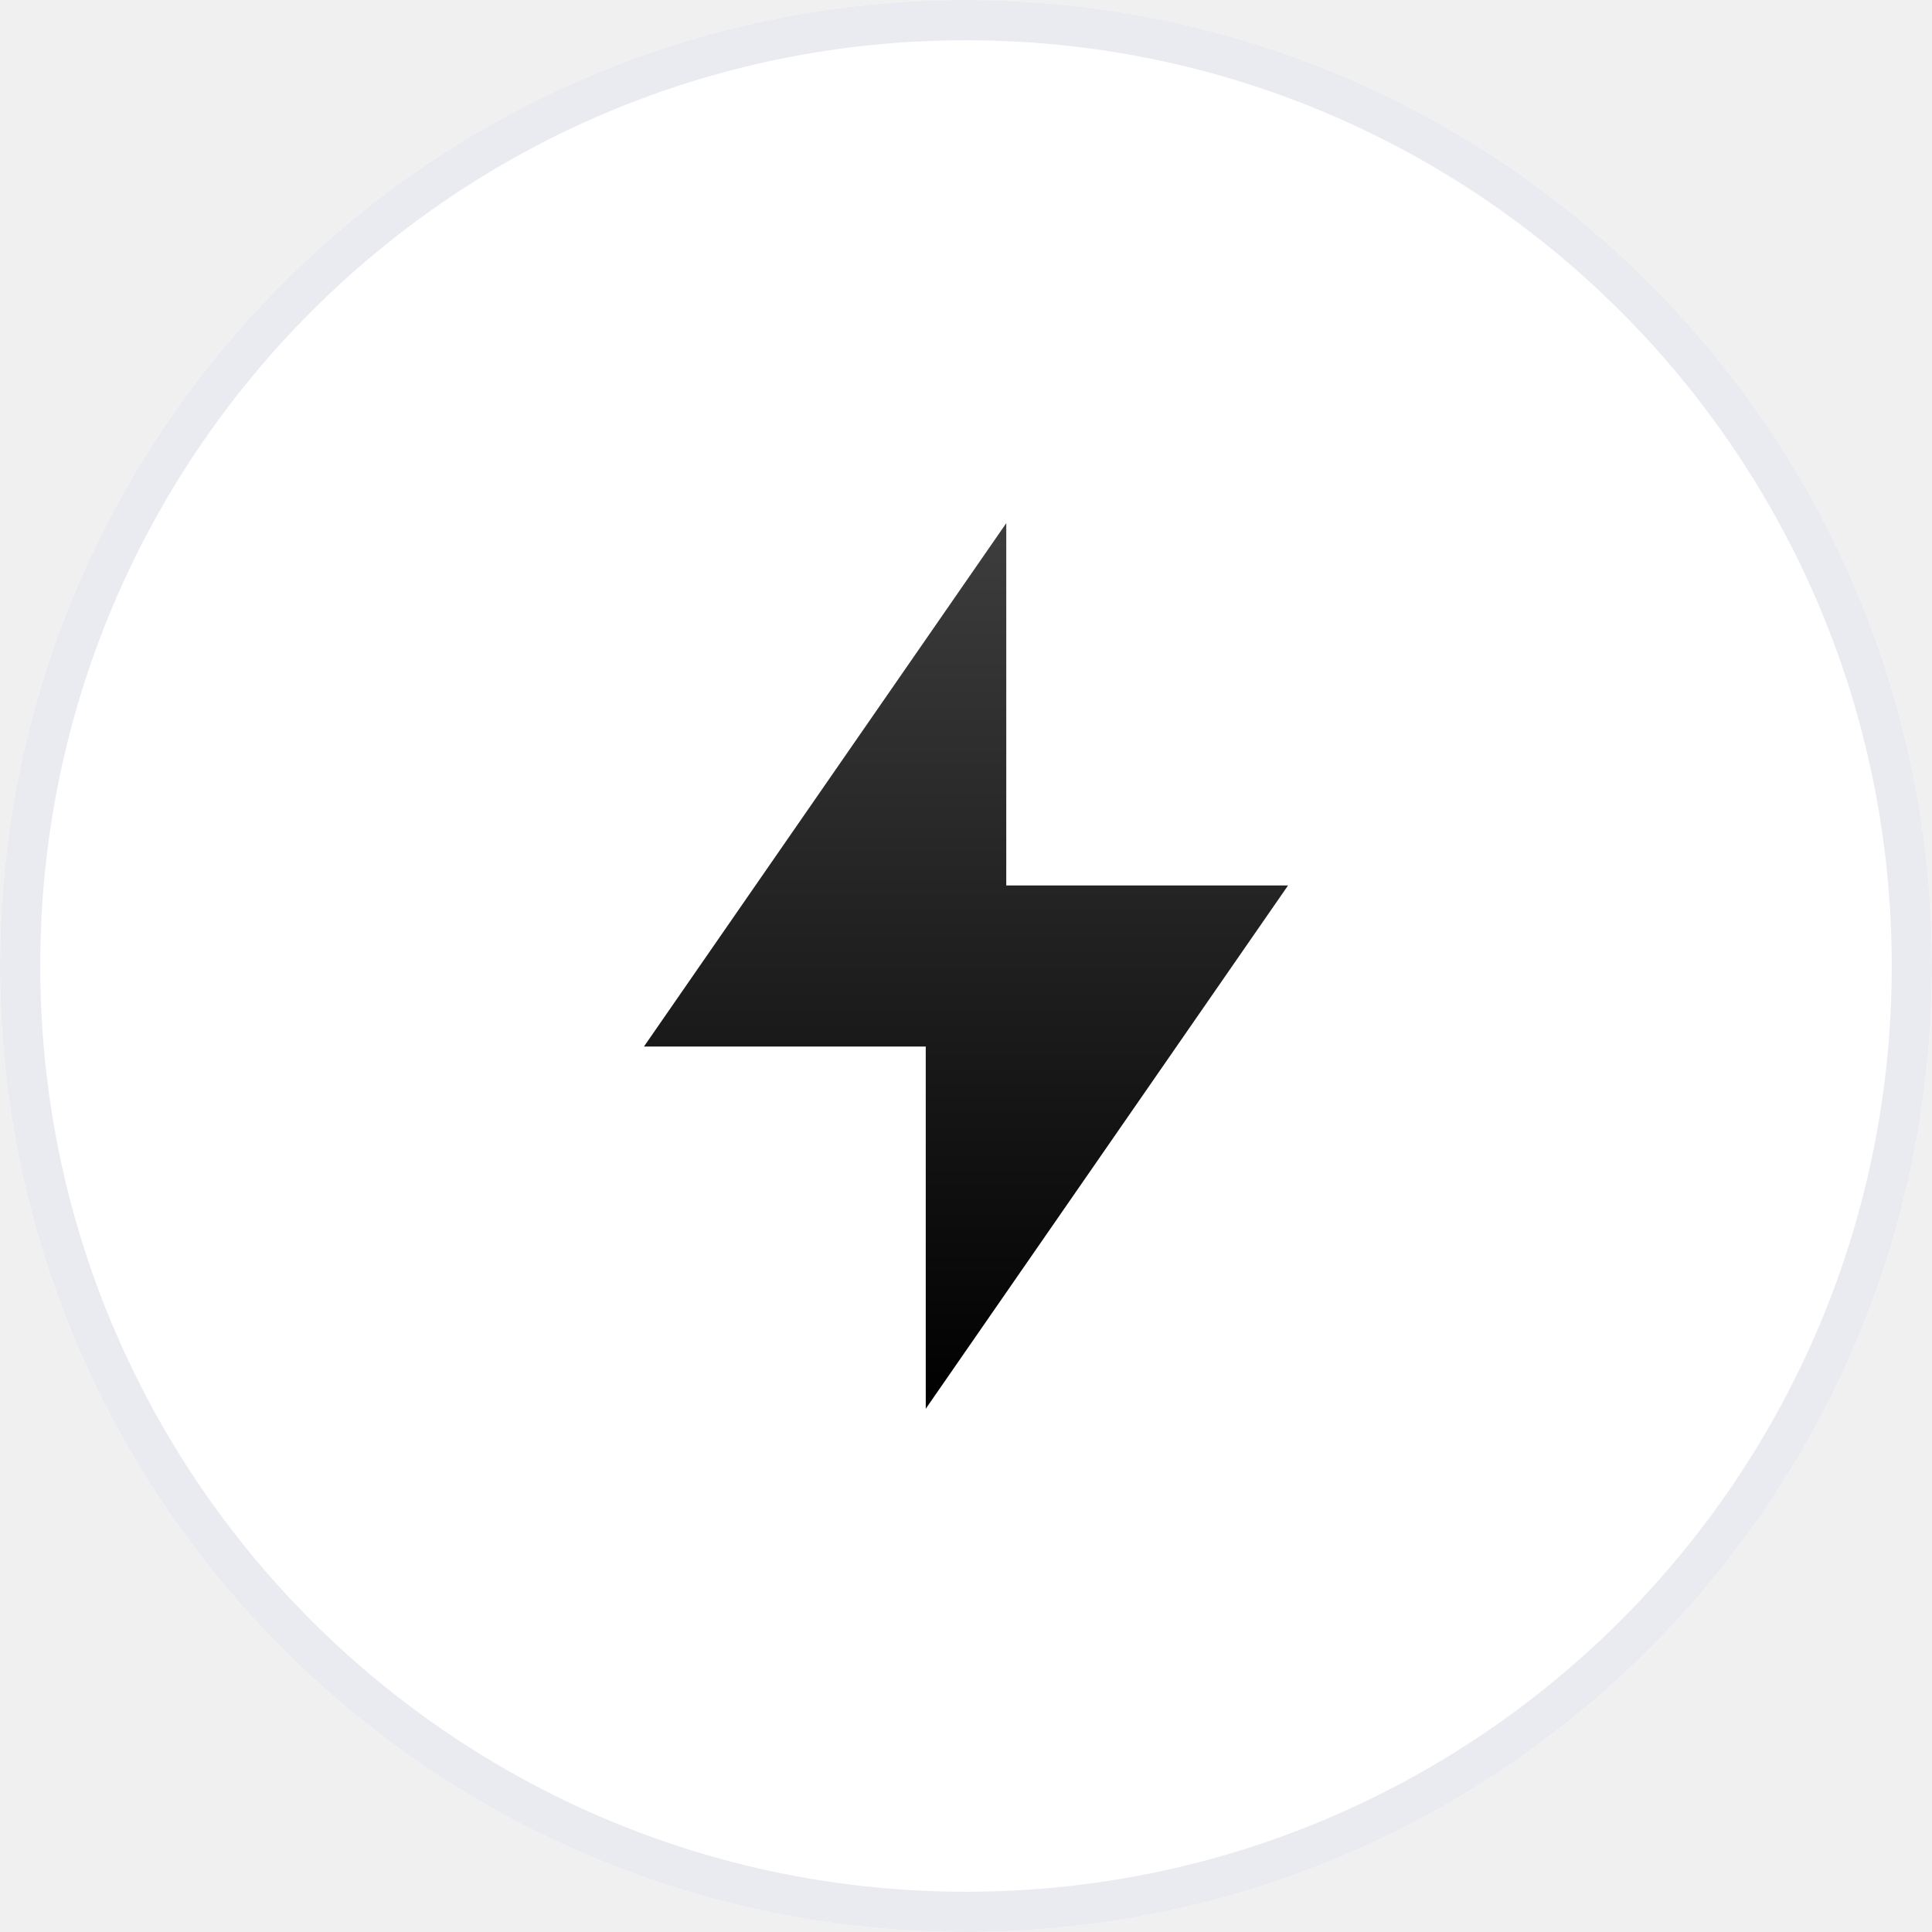
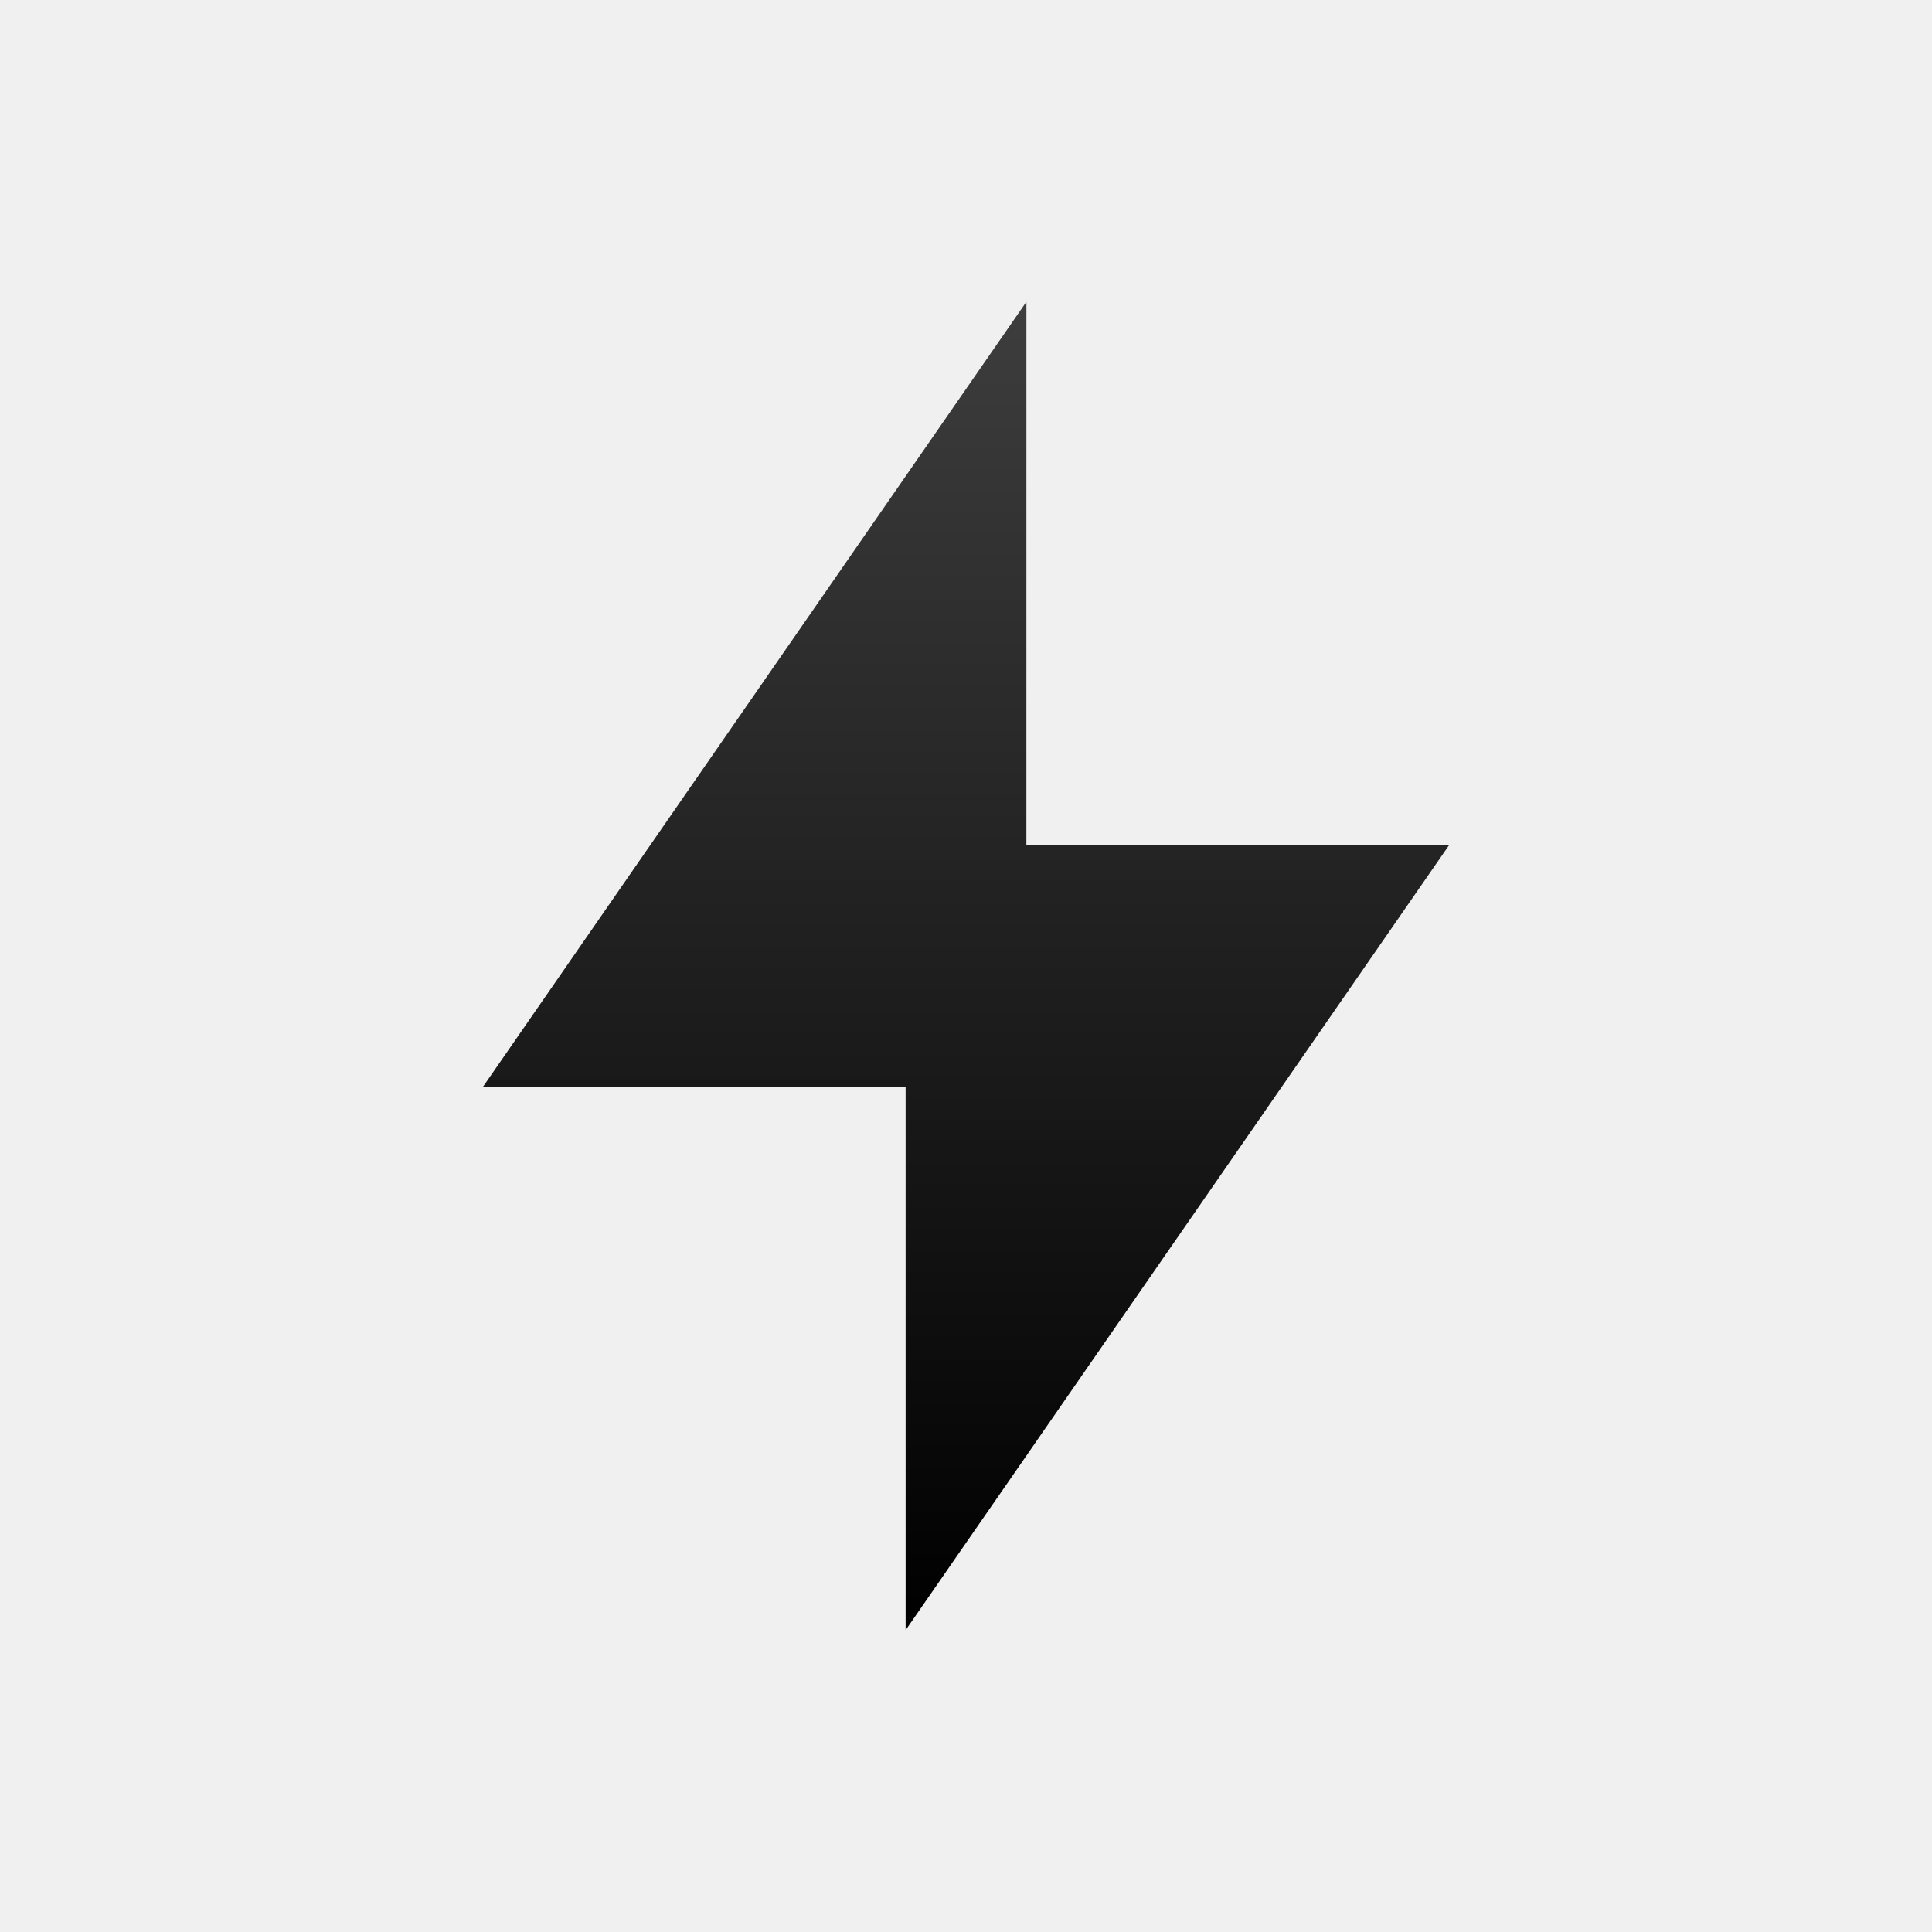
- <svg xmlns="http://www.w3.org/2000/svg" width="48" height="48" viewBox="0 0 48 48" fill="none">
-   <rect width="48" height="48" rx="24" fill="white" />
-   <g clip-path="url(#clip0_8_6890)">
-     <g clip-path="url(#clip1_8_6890)">
-       <path d="M25 22H32L23 35V26H16L25 13V22Z" fill="black" />
-       <path d="M25 22H32L23 35V26H16L25 13V22Z" fill="url(#paint0_linear_8_6890)" fill-opacity="0.24" />
-     </g>
-   </g>
-   <rect x="0.5" y="0.5" width="47" height="47" rx="23.5" stroke="#E9EBF1" />
+ <svg xmlns="http://www.w3.org/2000/svg" width="32" height="32" viewBox="0 0 32 32" fill="none">
+   <path d="M17 14H24L15 27V18H8L17 5V14Z" fill="black" />
+   <path d="M17 14H24L15 27V18H8L17 5V14Z" fill="url(#paint0_linear_189_1702)" fill-opacity="0.24" />
  <defs>
-     <linearGradient id="paint0_linear_8_6890" x1="24" y1="13" x2="24" y2="35" gradientUnits="userSpaceOnUse">
+     <linearGradient id="paint0_linear_189_1702" x1="16" y1="5" x2="16" y2="27" gradientUnits="userSpaceOnUse">
      <stop stop-color="white" />
      <stop offset="1" stop-color="white" stop-opacity="0" />
    </linearGradient>
-     <clipPath id="clip0_8_6890">
-       <rect width="32" height="32" fill="white" transform="translate(8 8)" />
-     </clipPath>
-     <clipPath id="clip1_8_6890">
-       <rect width="32" height="32" fill="white" transform="translate(8 8)" />
-     </clipPath>
  </defs>
</svg>
